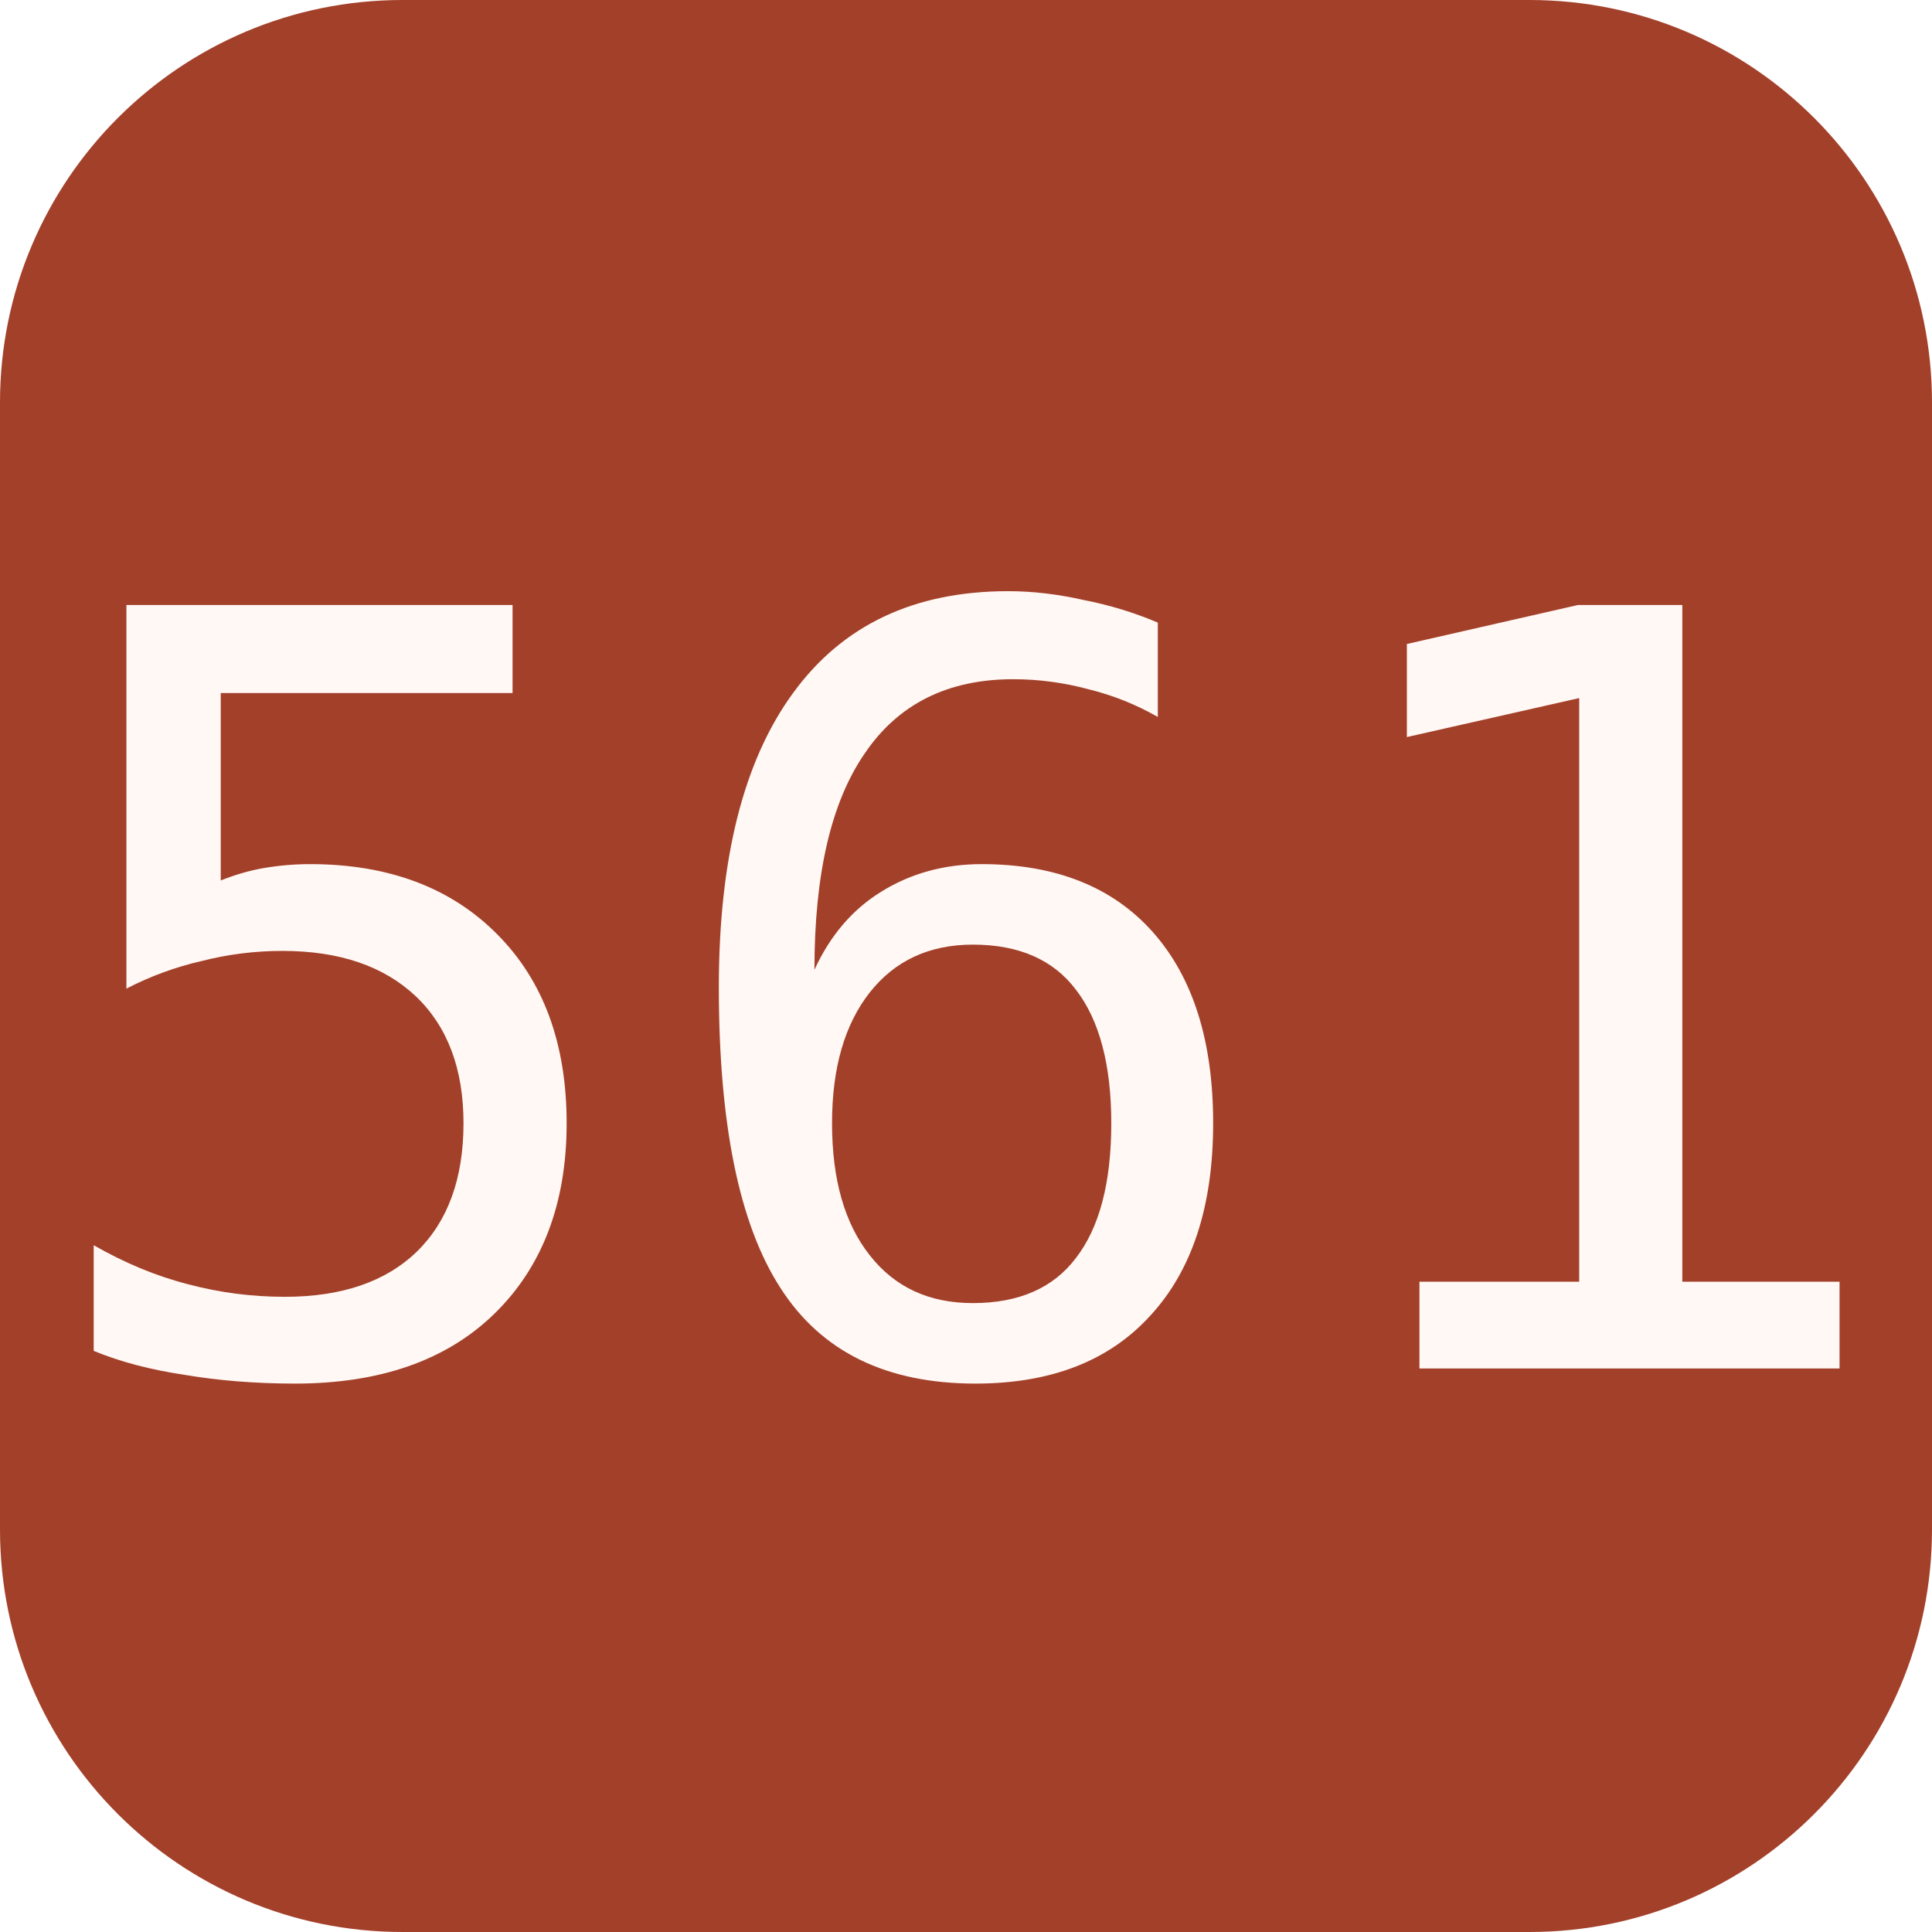
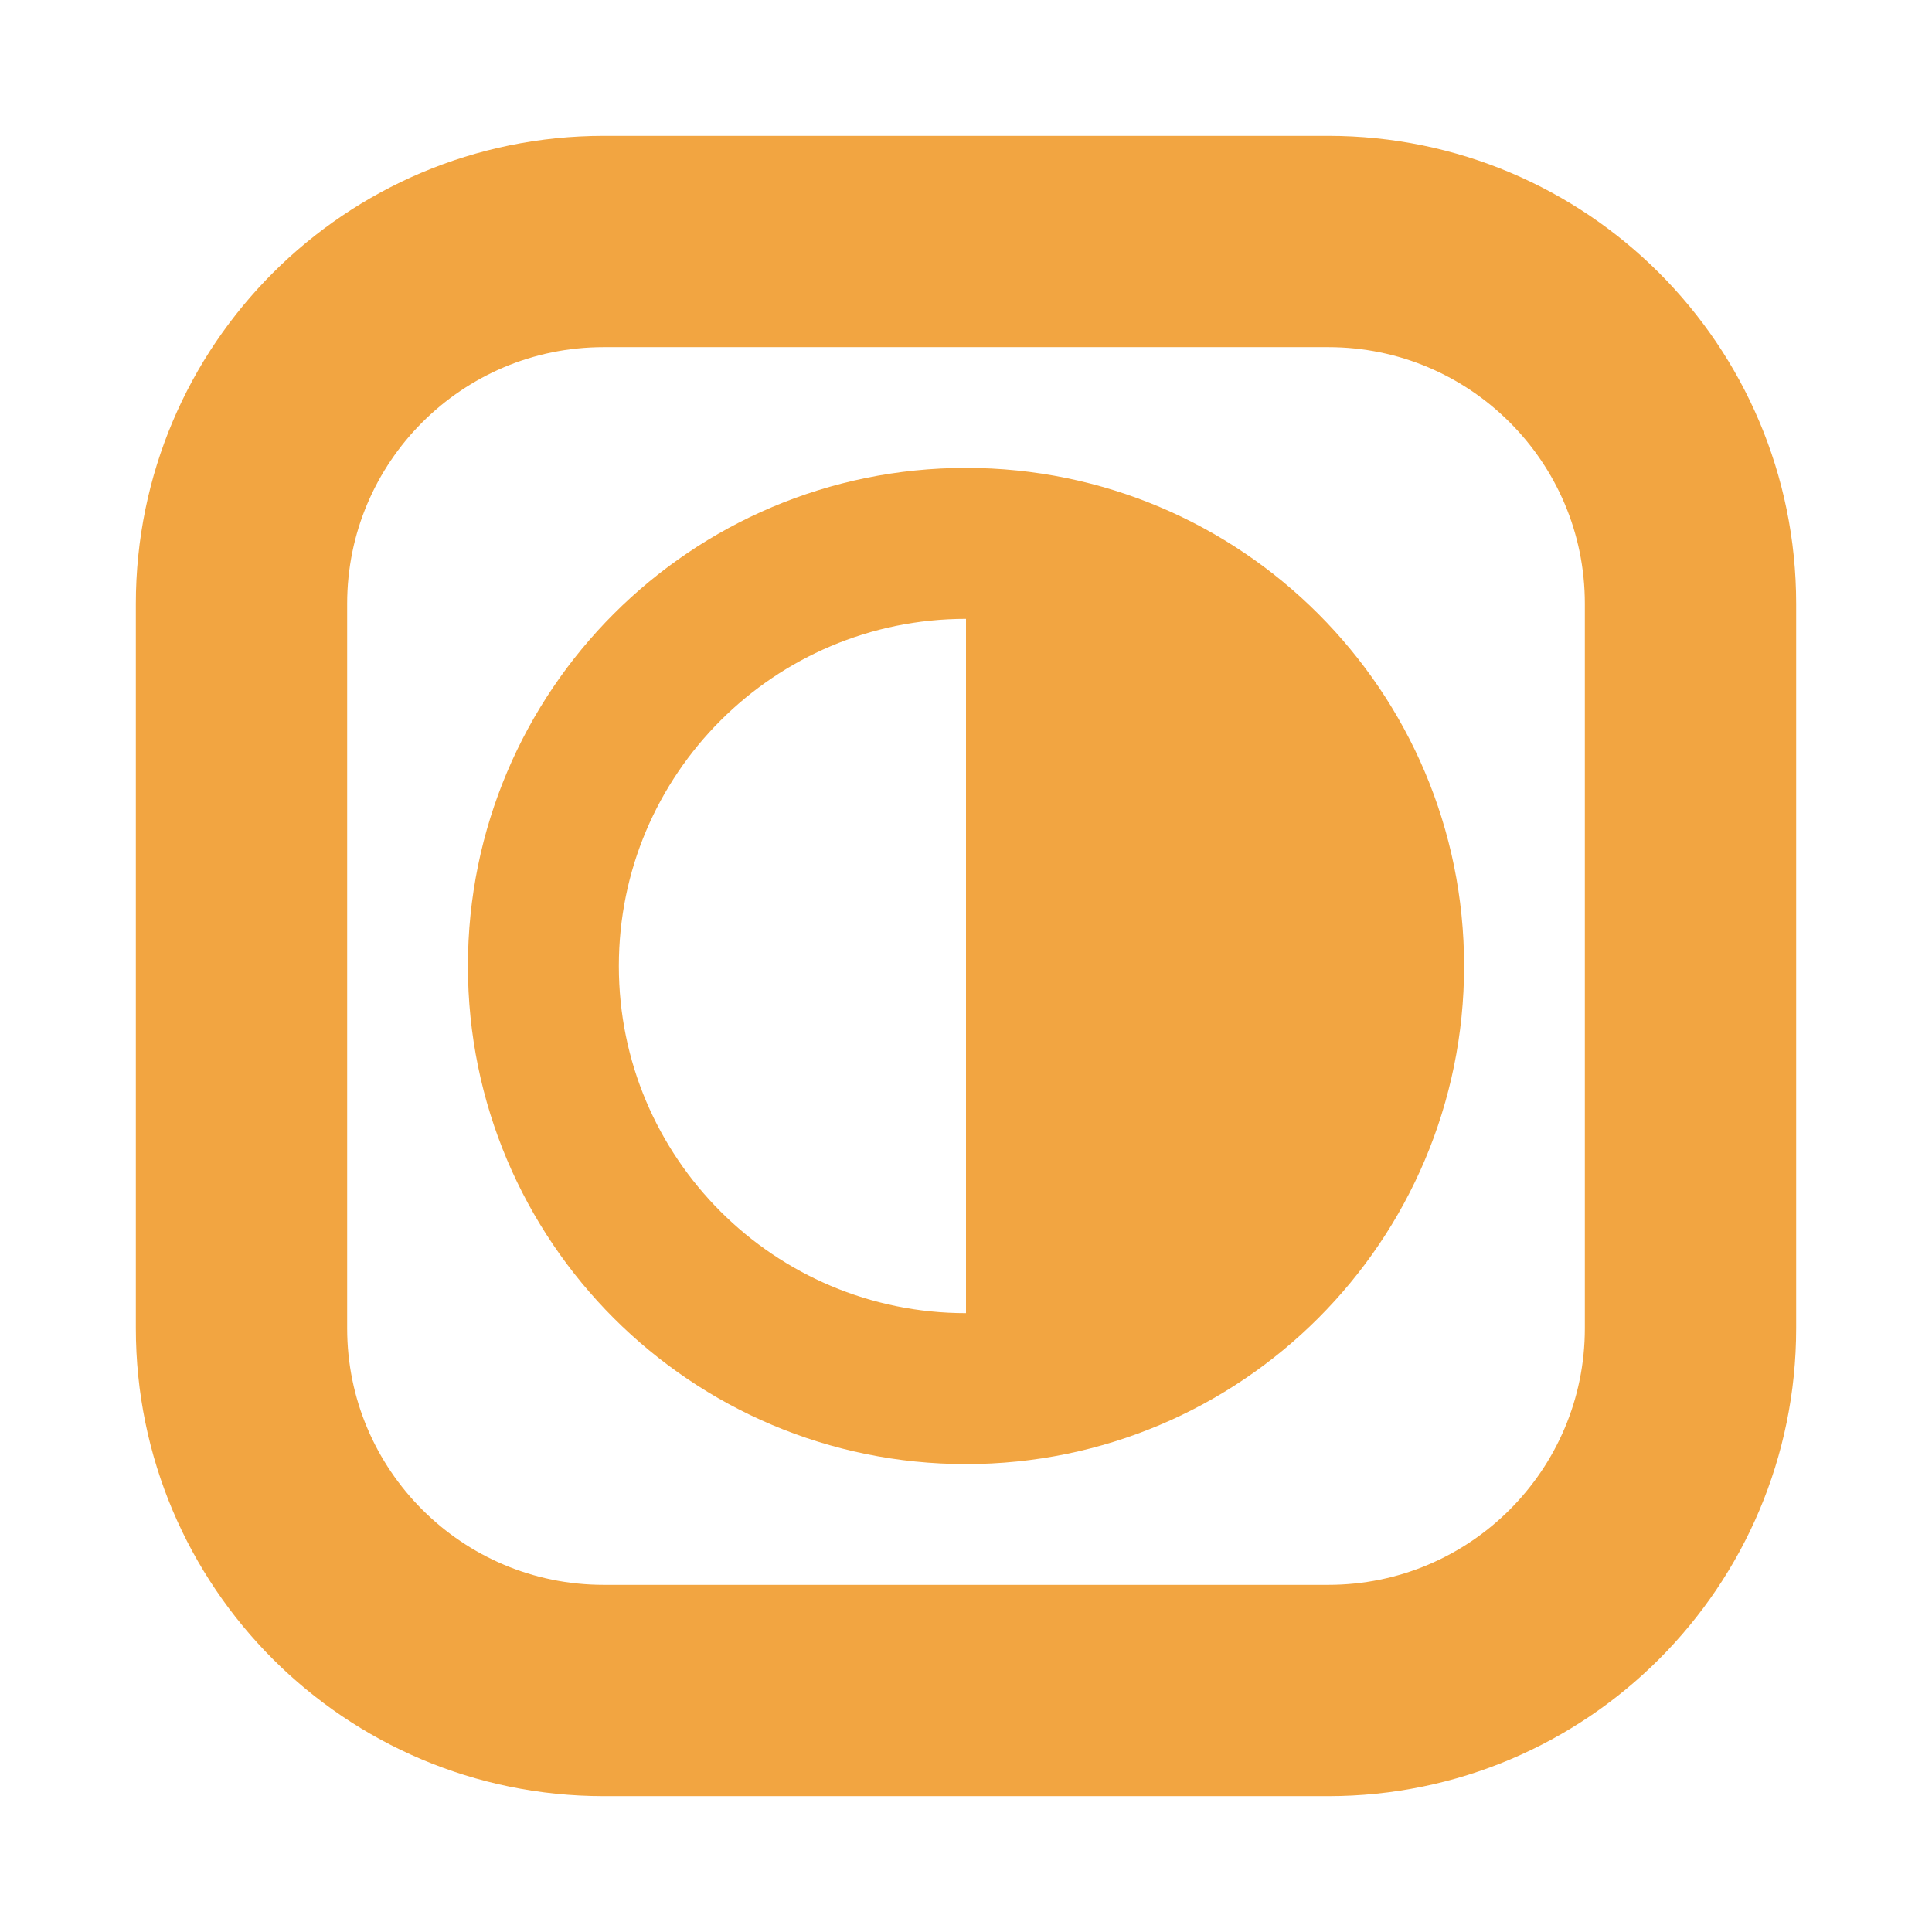
- <svg xmlns="http://www.w3.org/2000/svg" viewBox="0 0 24 24">
-   <rect width="24" height="24" rx="5" fill="#a3402a" />
-   <text x="12" y="17" font-family="monospace" font-size="13" fill="#fff8f4" text-anchor="middle">561</text>
+ <svg xmlns="http://www.w3.org/2000/svg" viewBox="0 0 32 32" color="#f2a541" style="color:#f2a541">
+   <rect x="4" y="4" width="24" height="24" rx="6" fill="none" stroke="currentColor" stroke-width="3.5" />
+   <path d="M16 9a7 7 0 0 1 0 14z" fill="currentColor" />
+   <circle cx="16" cy="16" r="7" fill="none" stroke="currentColor" stroke-width="2.5" />
</svg>
